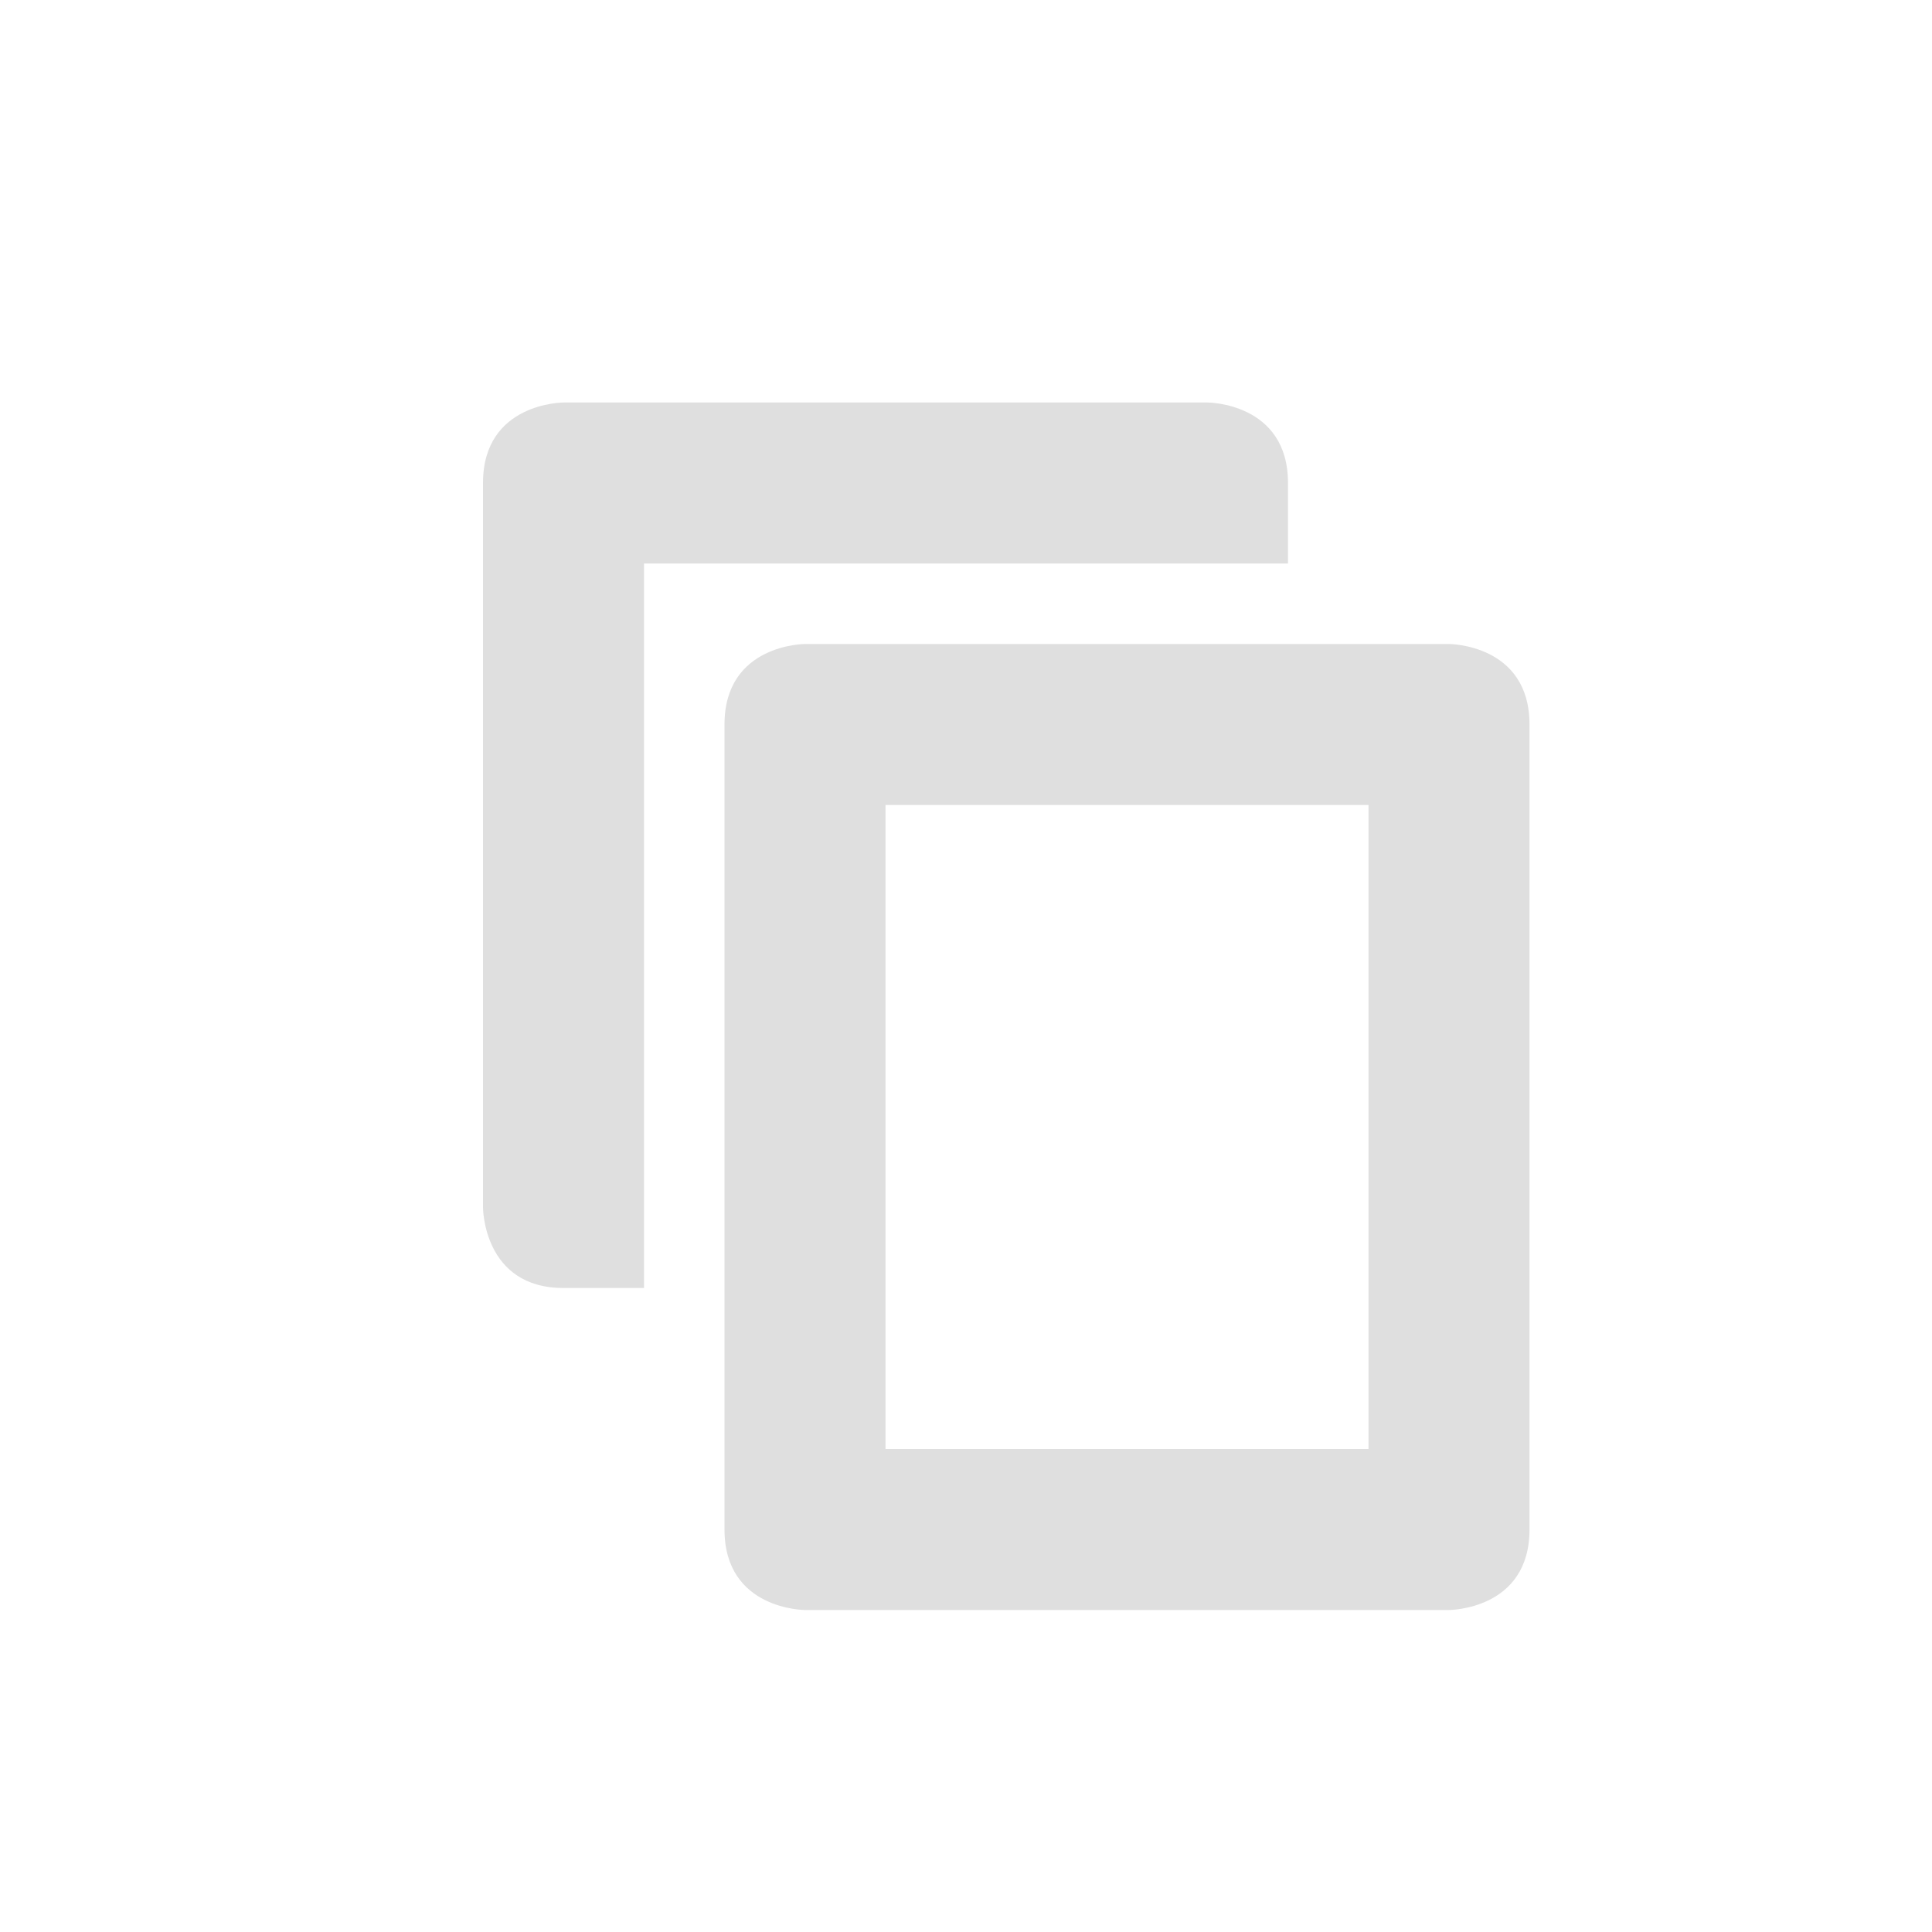
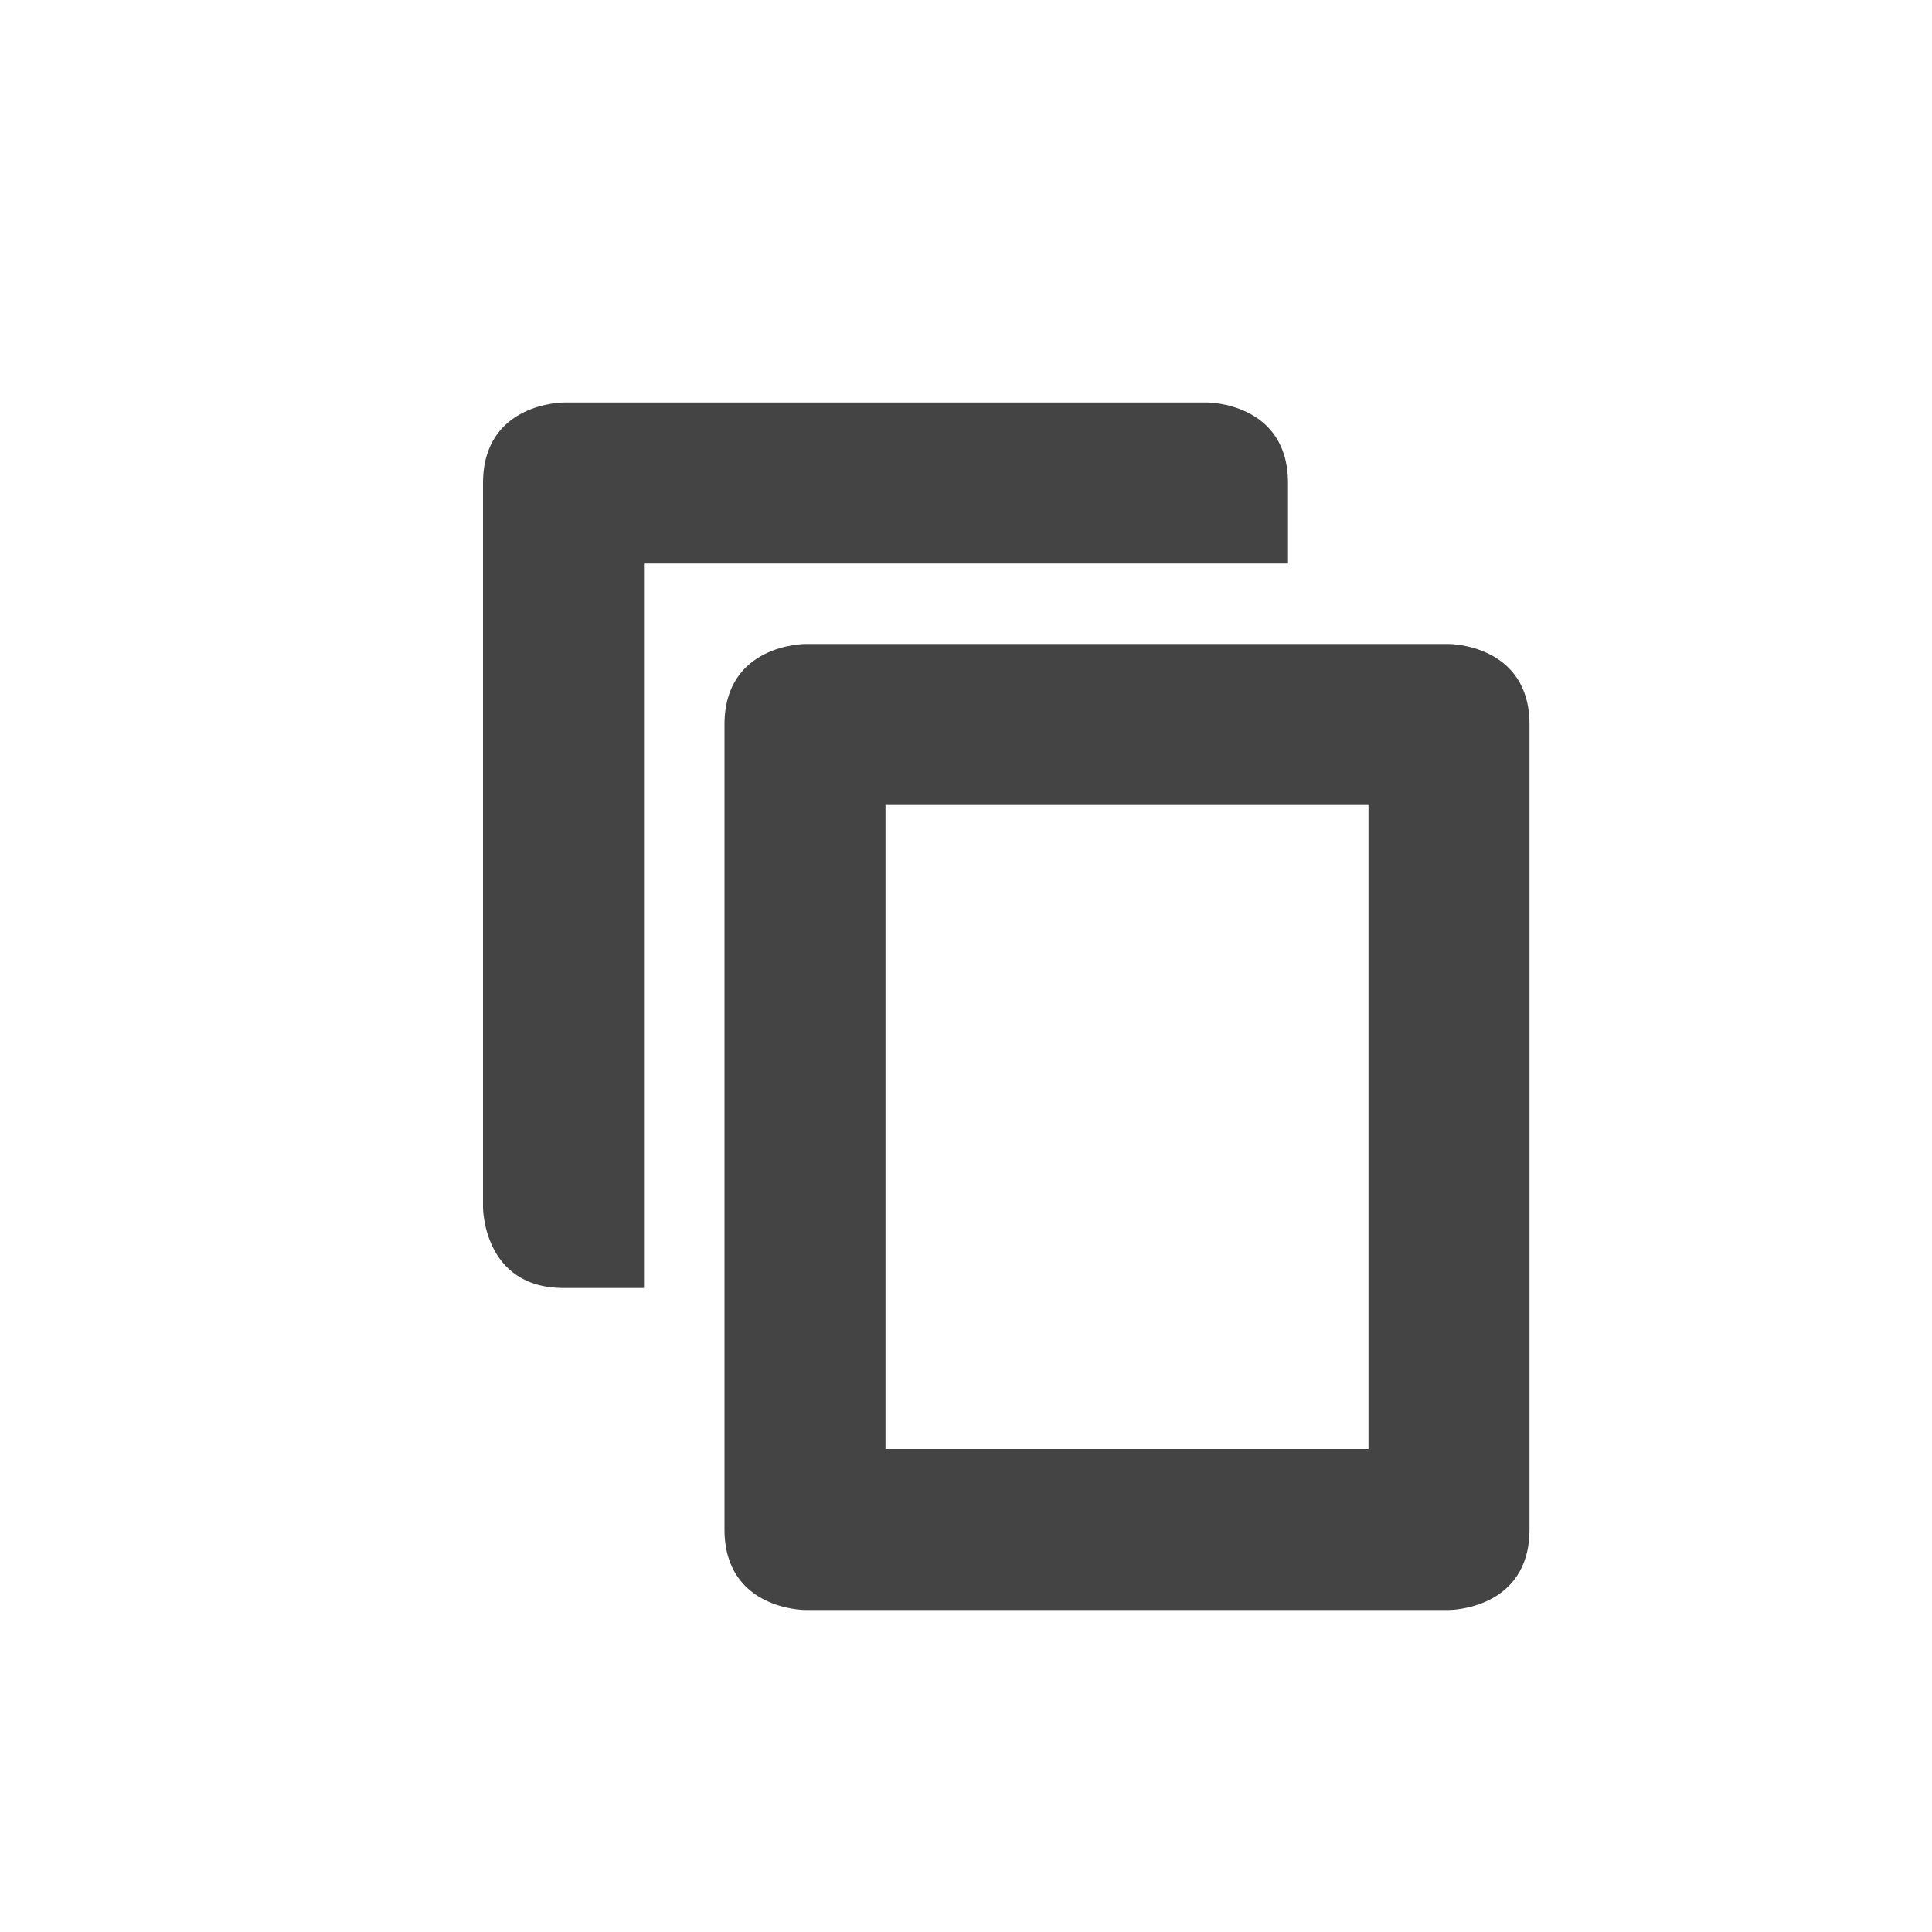
<svg xmlns="http://www.w3.org/2000/svg" width="24" height="24" version="1.1" id="svg1">
  <defs id="defs1">
    <style id="current-color-scheme" type="text/css">
   .ColorScheme-Text { color:#dfdfdf; } .ColorScheme-Highlight { color:#4285f4; } .ColorScheme-NeutralText { color:#ff9800; } .ColorScheme-PositiveText { color:#4caf50; } .ColorScheme-NegativeText { color:#f44336; }
  </style>
  </defs>
-   <g transform="translate(4,4)" id="g1">
-     <path style="fill:currentColor" class="ColorScheme-Text" d="M 3,1 C 3,1 2,1 2,2 V 11 C 2,11 2,12 3,12 H 4 V 3 H 12 V 2 C 12,1 11,1 11,1 Z M 6,4 C 6,4 5,4 5,5 V 15 C 5,16 6,16 6,16 H 14 C 14,16 15,16 15,15 V 5 C 15,4 14,4 14,4 Z M 7,6 H 13 V 14 H 7 Z" id="path1" />
+   <g transform="translate(4,4)" id="g1" style="fill:#444444;fill-opacity:1">
+     <path style="fill:#444444;fill-opacity:1" class="ColorScheme-Text" d="M 3,1 C 3,1 2,1 2,2 V 11 C 2,11 2,12 3,12 H 4 V 3 H 12 V 2 C 12,1 11,1 11,1 Z M 6,4 C 6,4 5,4 5,5 V 15 C 5,16 6,16 6,16 H 14 C 14,16 15,16 15,15 V 5 C 15,4 14,4 14,4 Z M 7,6 H 13 V 14 H 7 Z" id="path1" />
  </g>
</svg>
